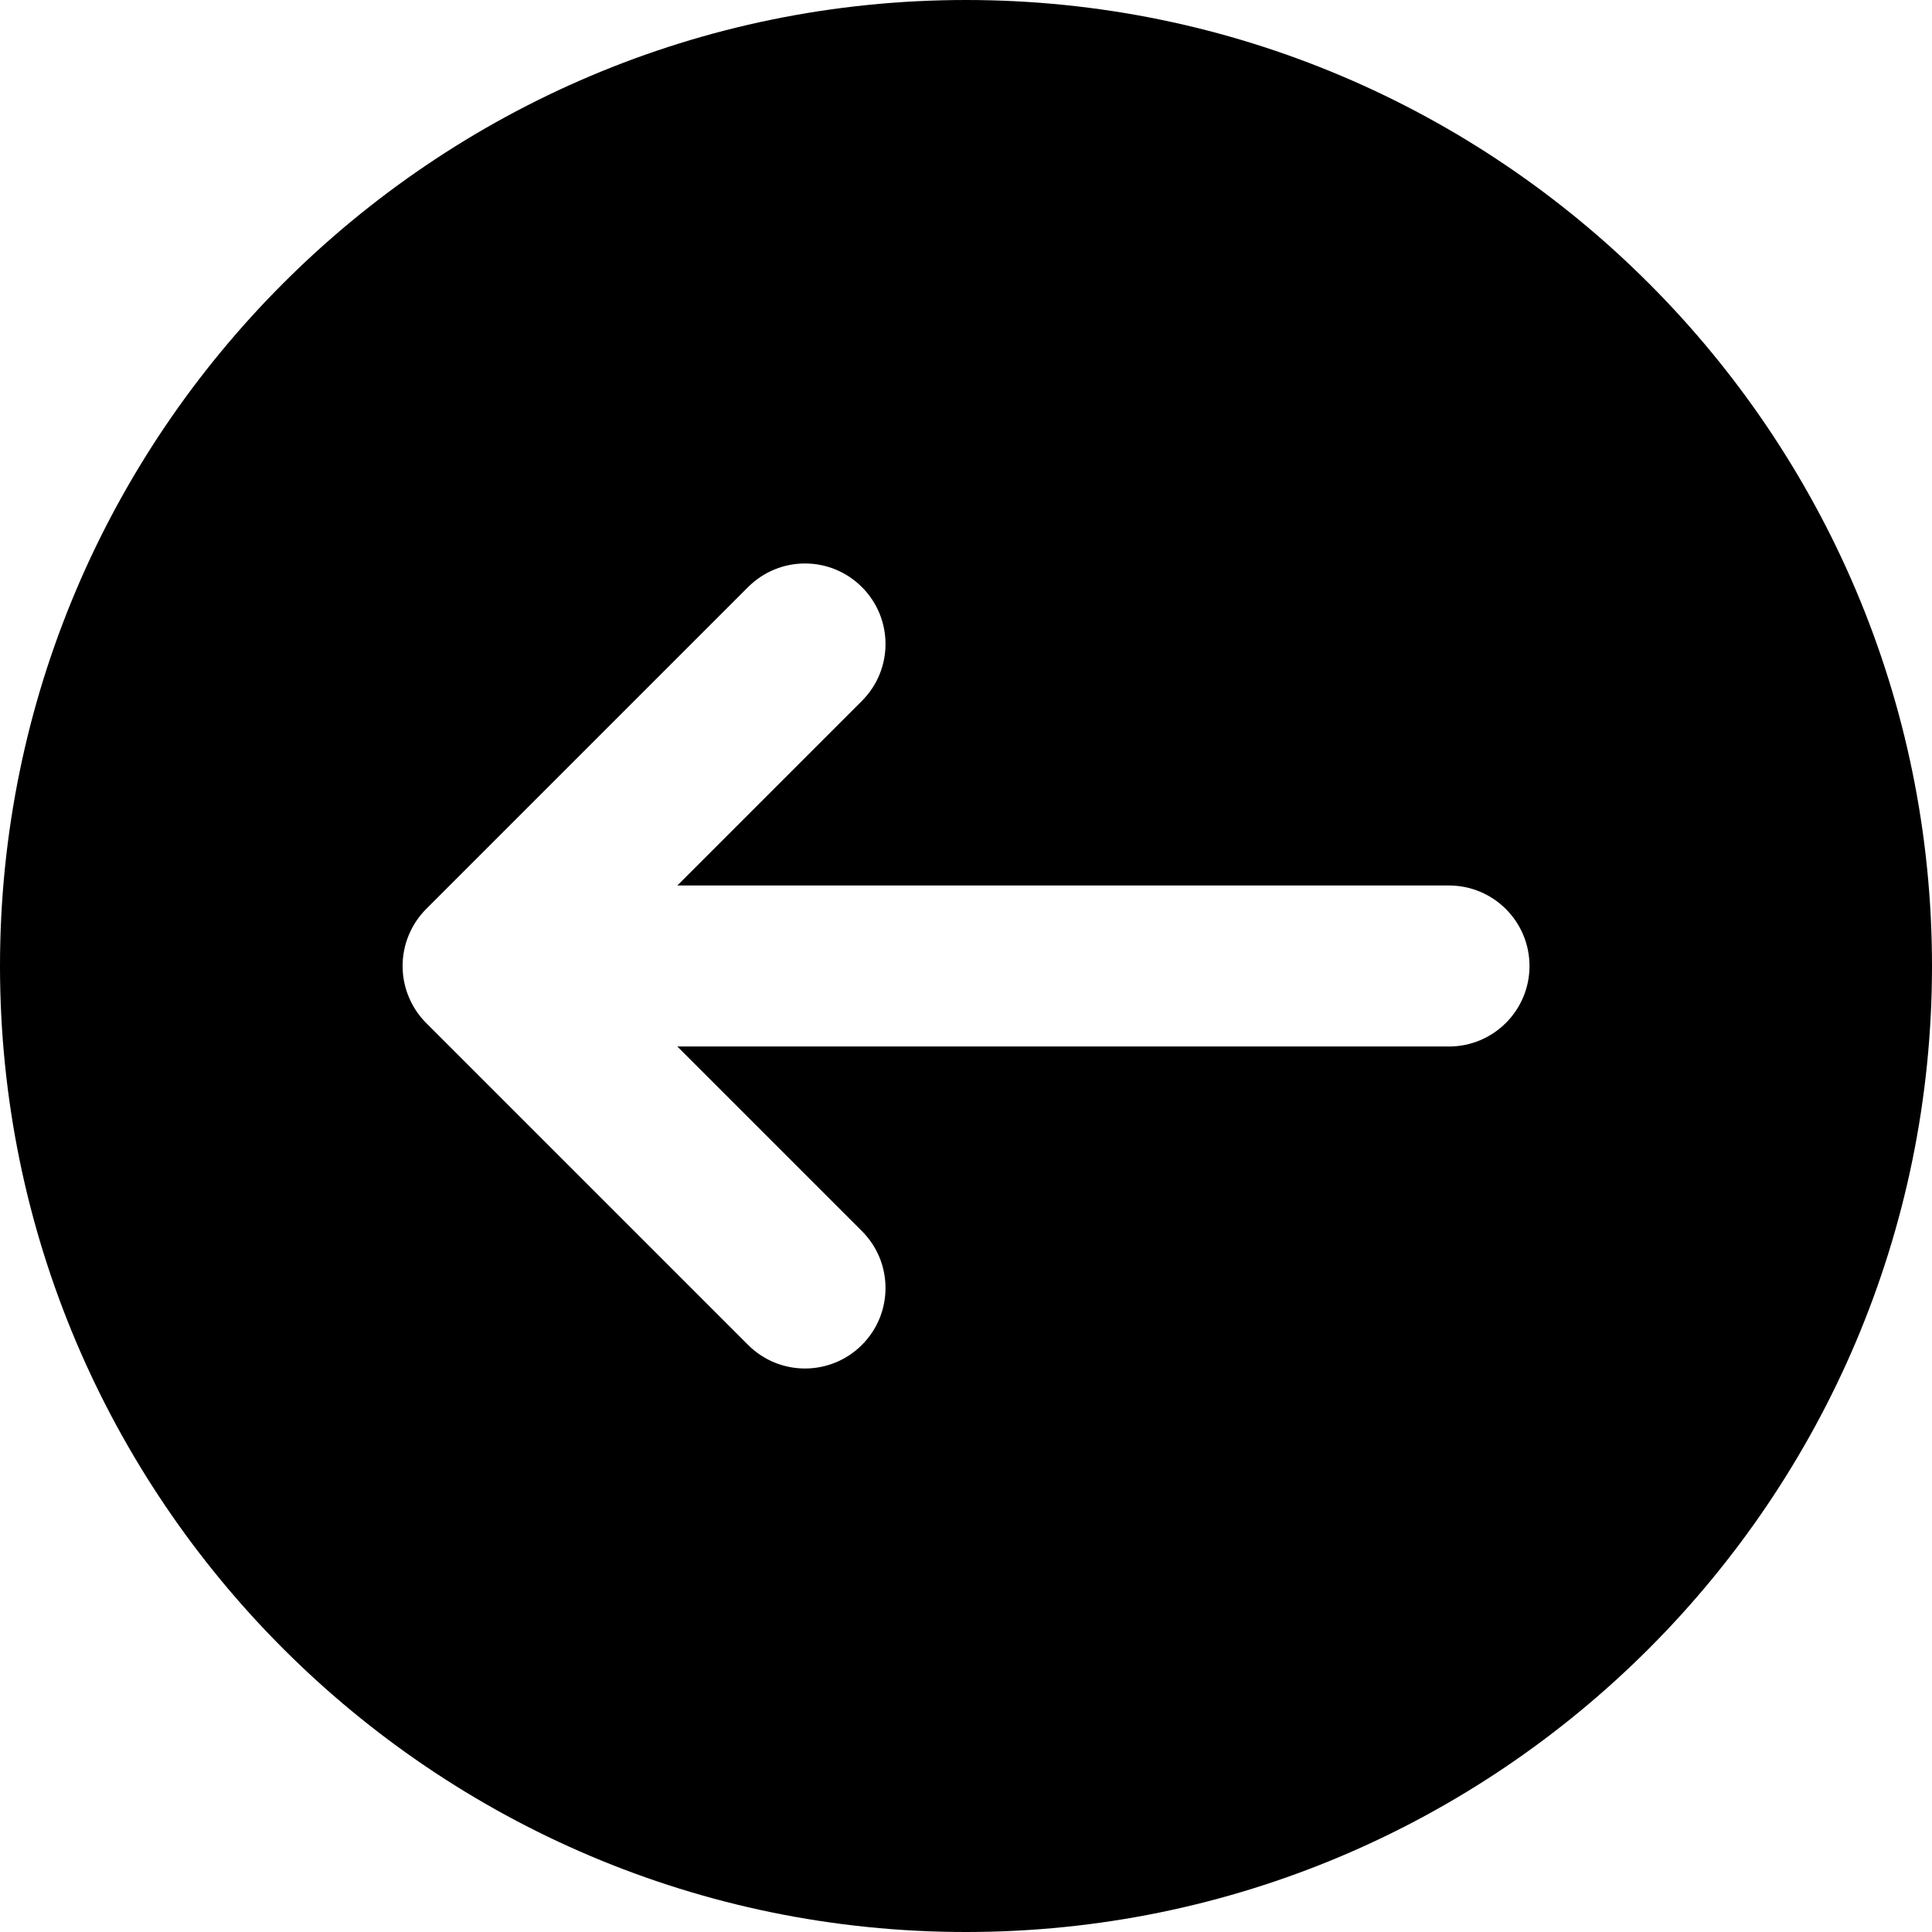
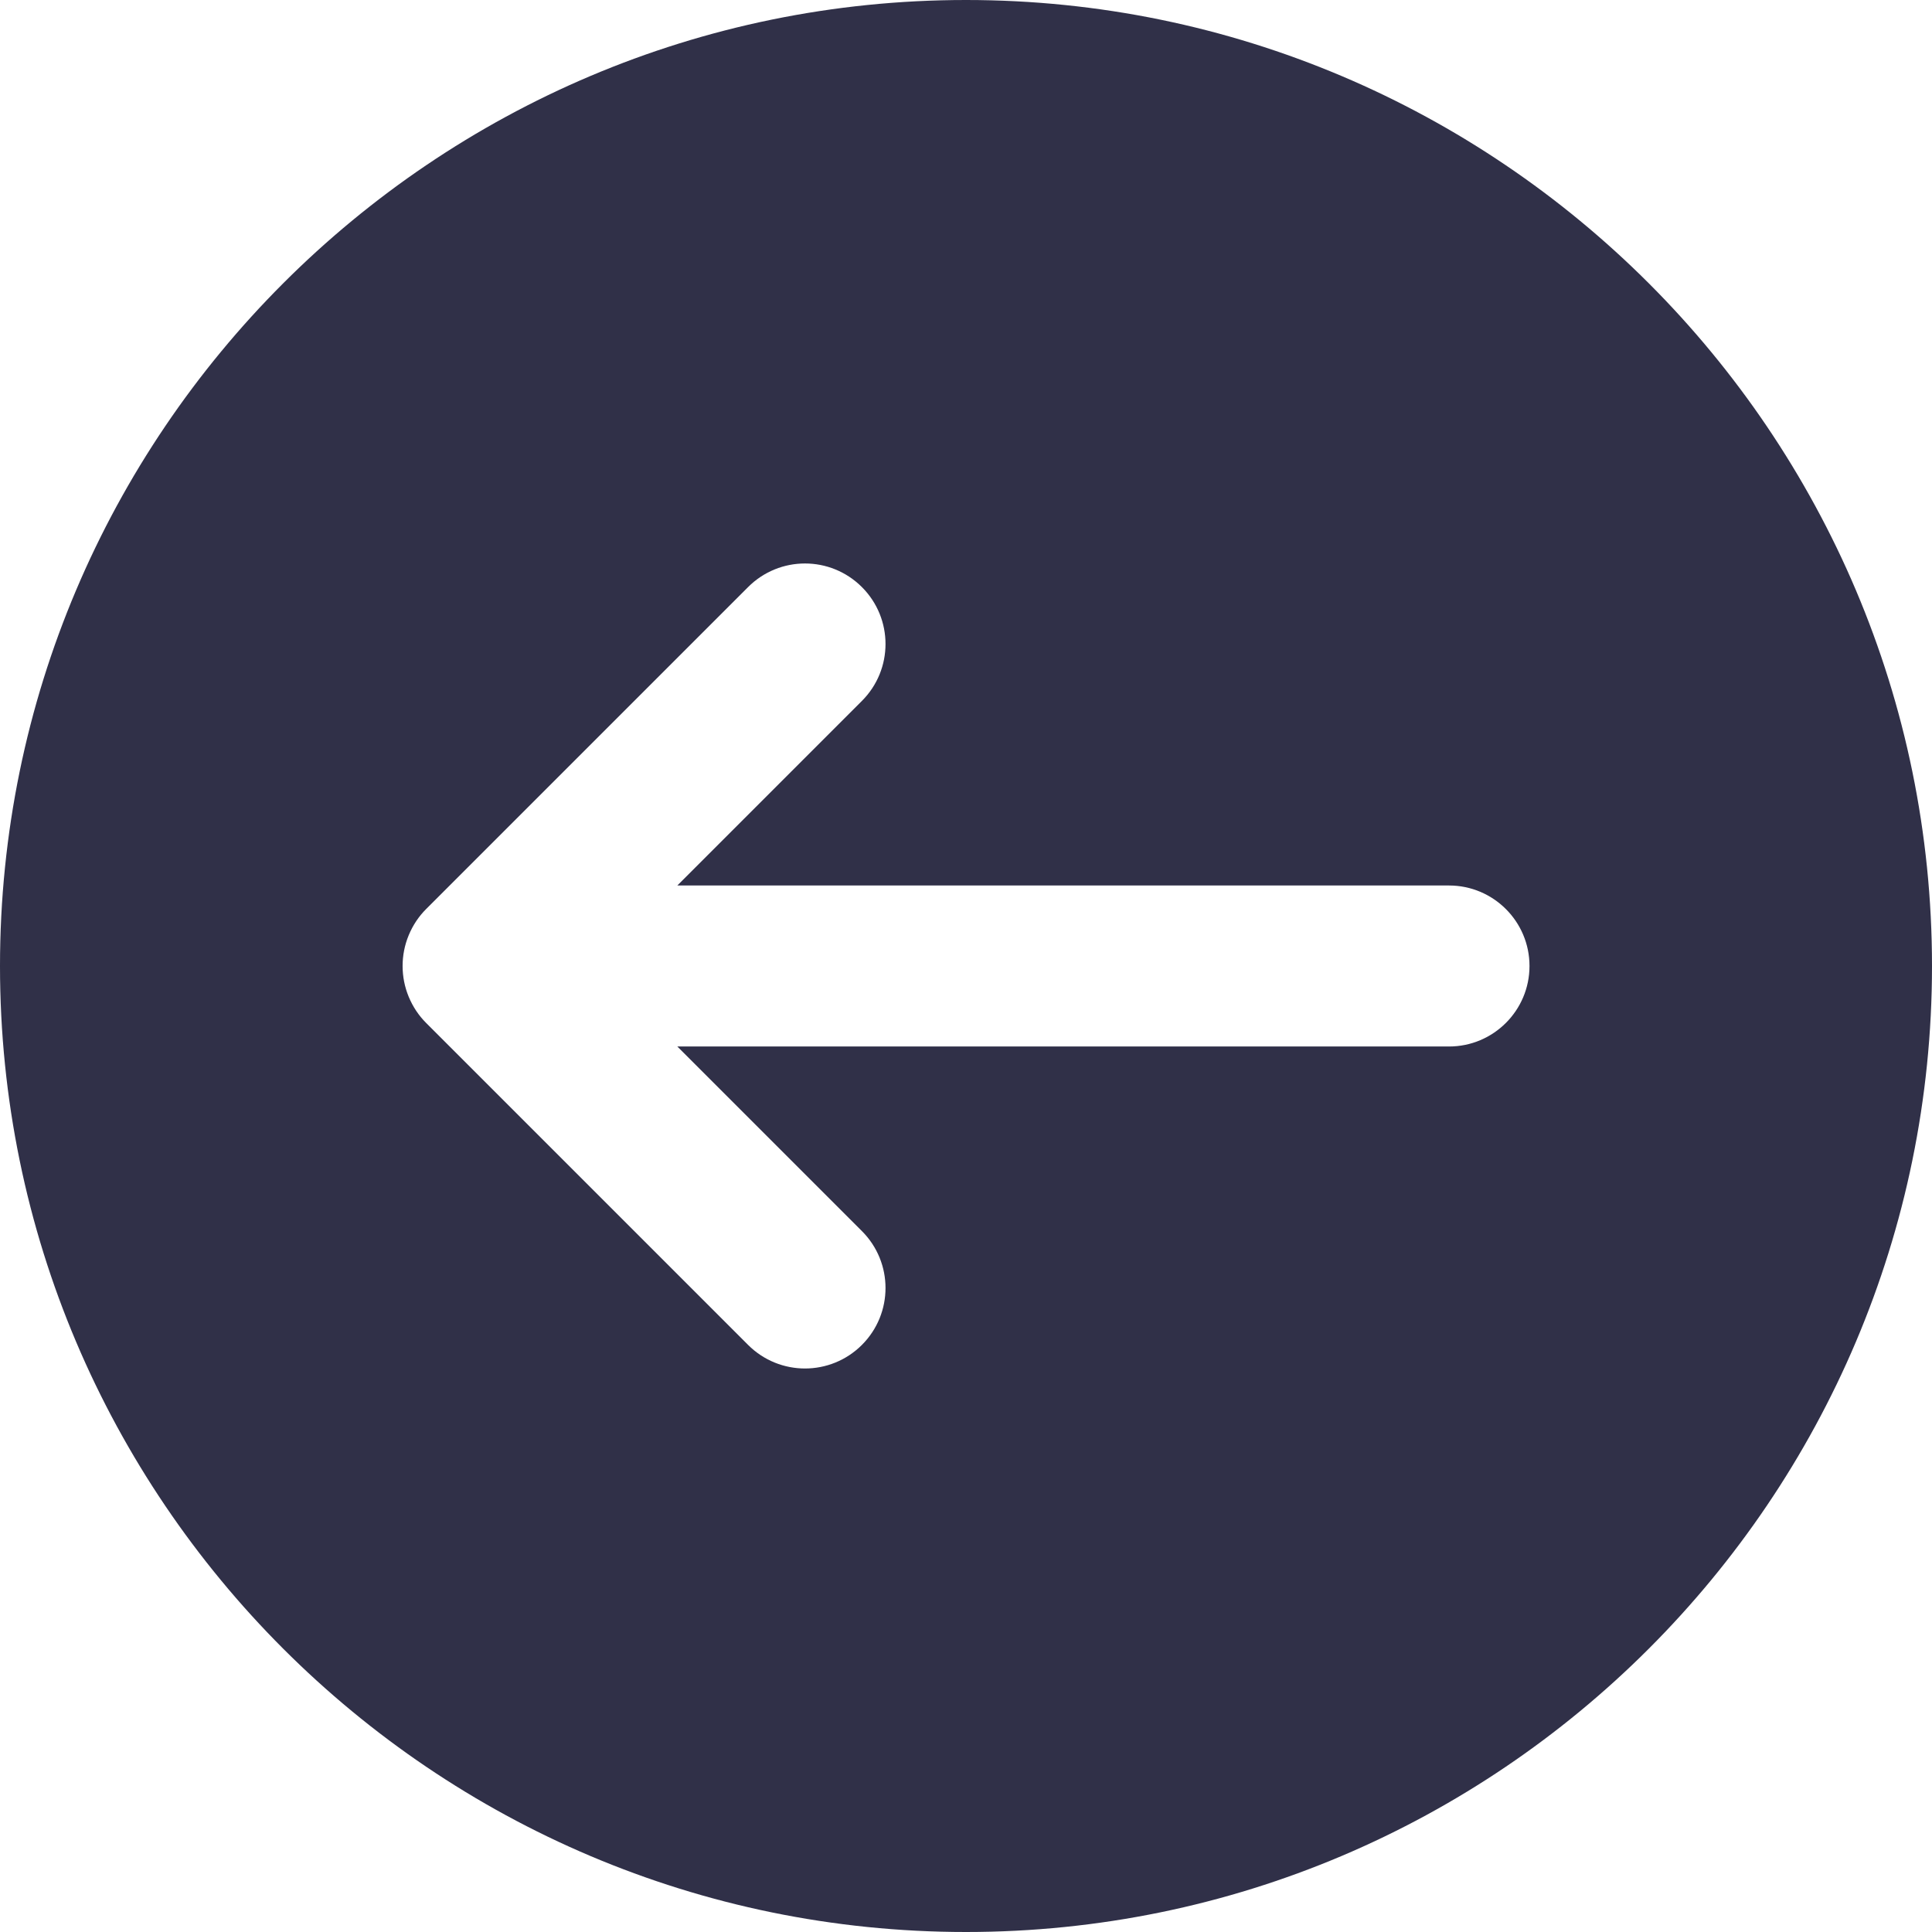
- <svg xmlns="http://www.w3.org/2000/svg" fill="#000000" height="40px" width="40px" version="1.1" id="Layer_1" viewBox="0 0 512 512" xml:space="preserve">
+ <svg xmlns="http://www.w3.org/2000/svg" fill="#303048FF" height="40px" width="40px" version="1.1" id="Layer_1" viewBox="0 0 512 512" xml:space="preserve">
  <g>
    <g>
      <path d="M256,0C114.837,0,0,114.837,0,256s114.837,256,256,256s256-114.837,256-256S397.163,0,256,0z M384,277.333H179.499    l48.917,48.917c8.341,8.341,8.341,21.824,0,30.165c-4.16,4.16-9.621,6.251-15.083,6.251c-5.461,0-10.923-2.091-15.083-6.251    l-85.333-85.333c-1.963-1.963-3.52-4.309-4.608-6.933c-2.155-5.205-2.155-11.093,0-16.299c1.088-2.624,2.645-4.971,4.608-6.933    l85.333-85.333c8.341-8.341,21.824-8.341,30.165,0s8.341,21.824,0,30.165l-48.917,48.917H384c11.776,0,21.333,9.557,21.333,21.333    S395.776,277.333,384,277.333z" />
    </g>
  </g>
</svg>
